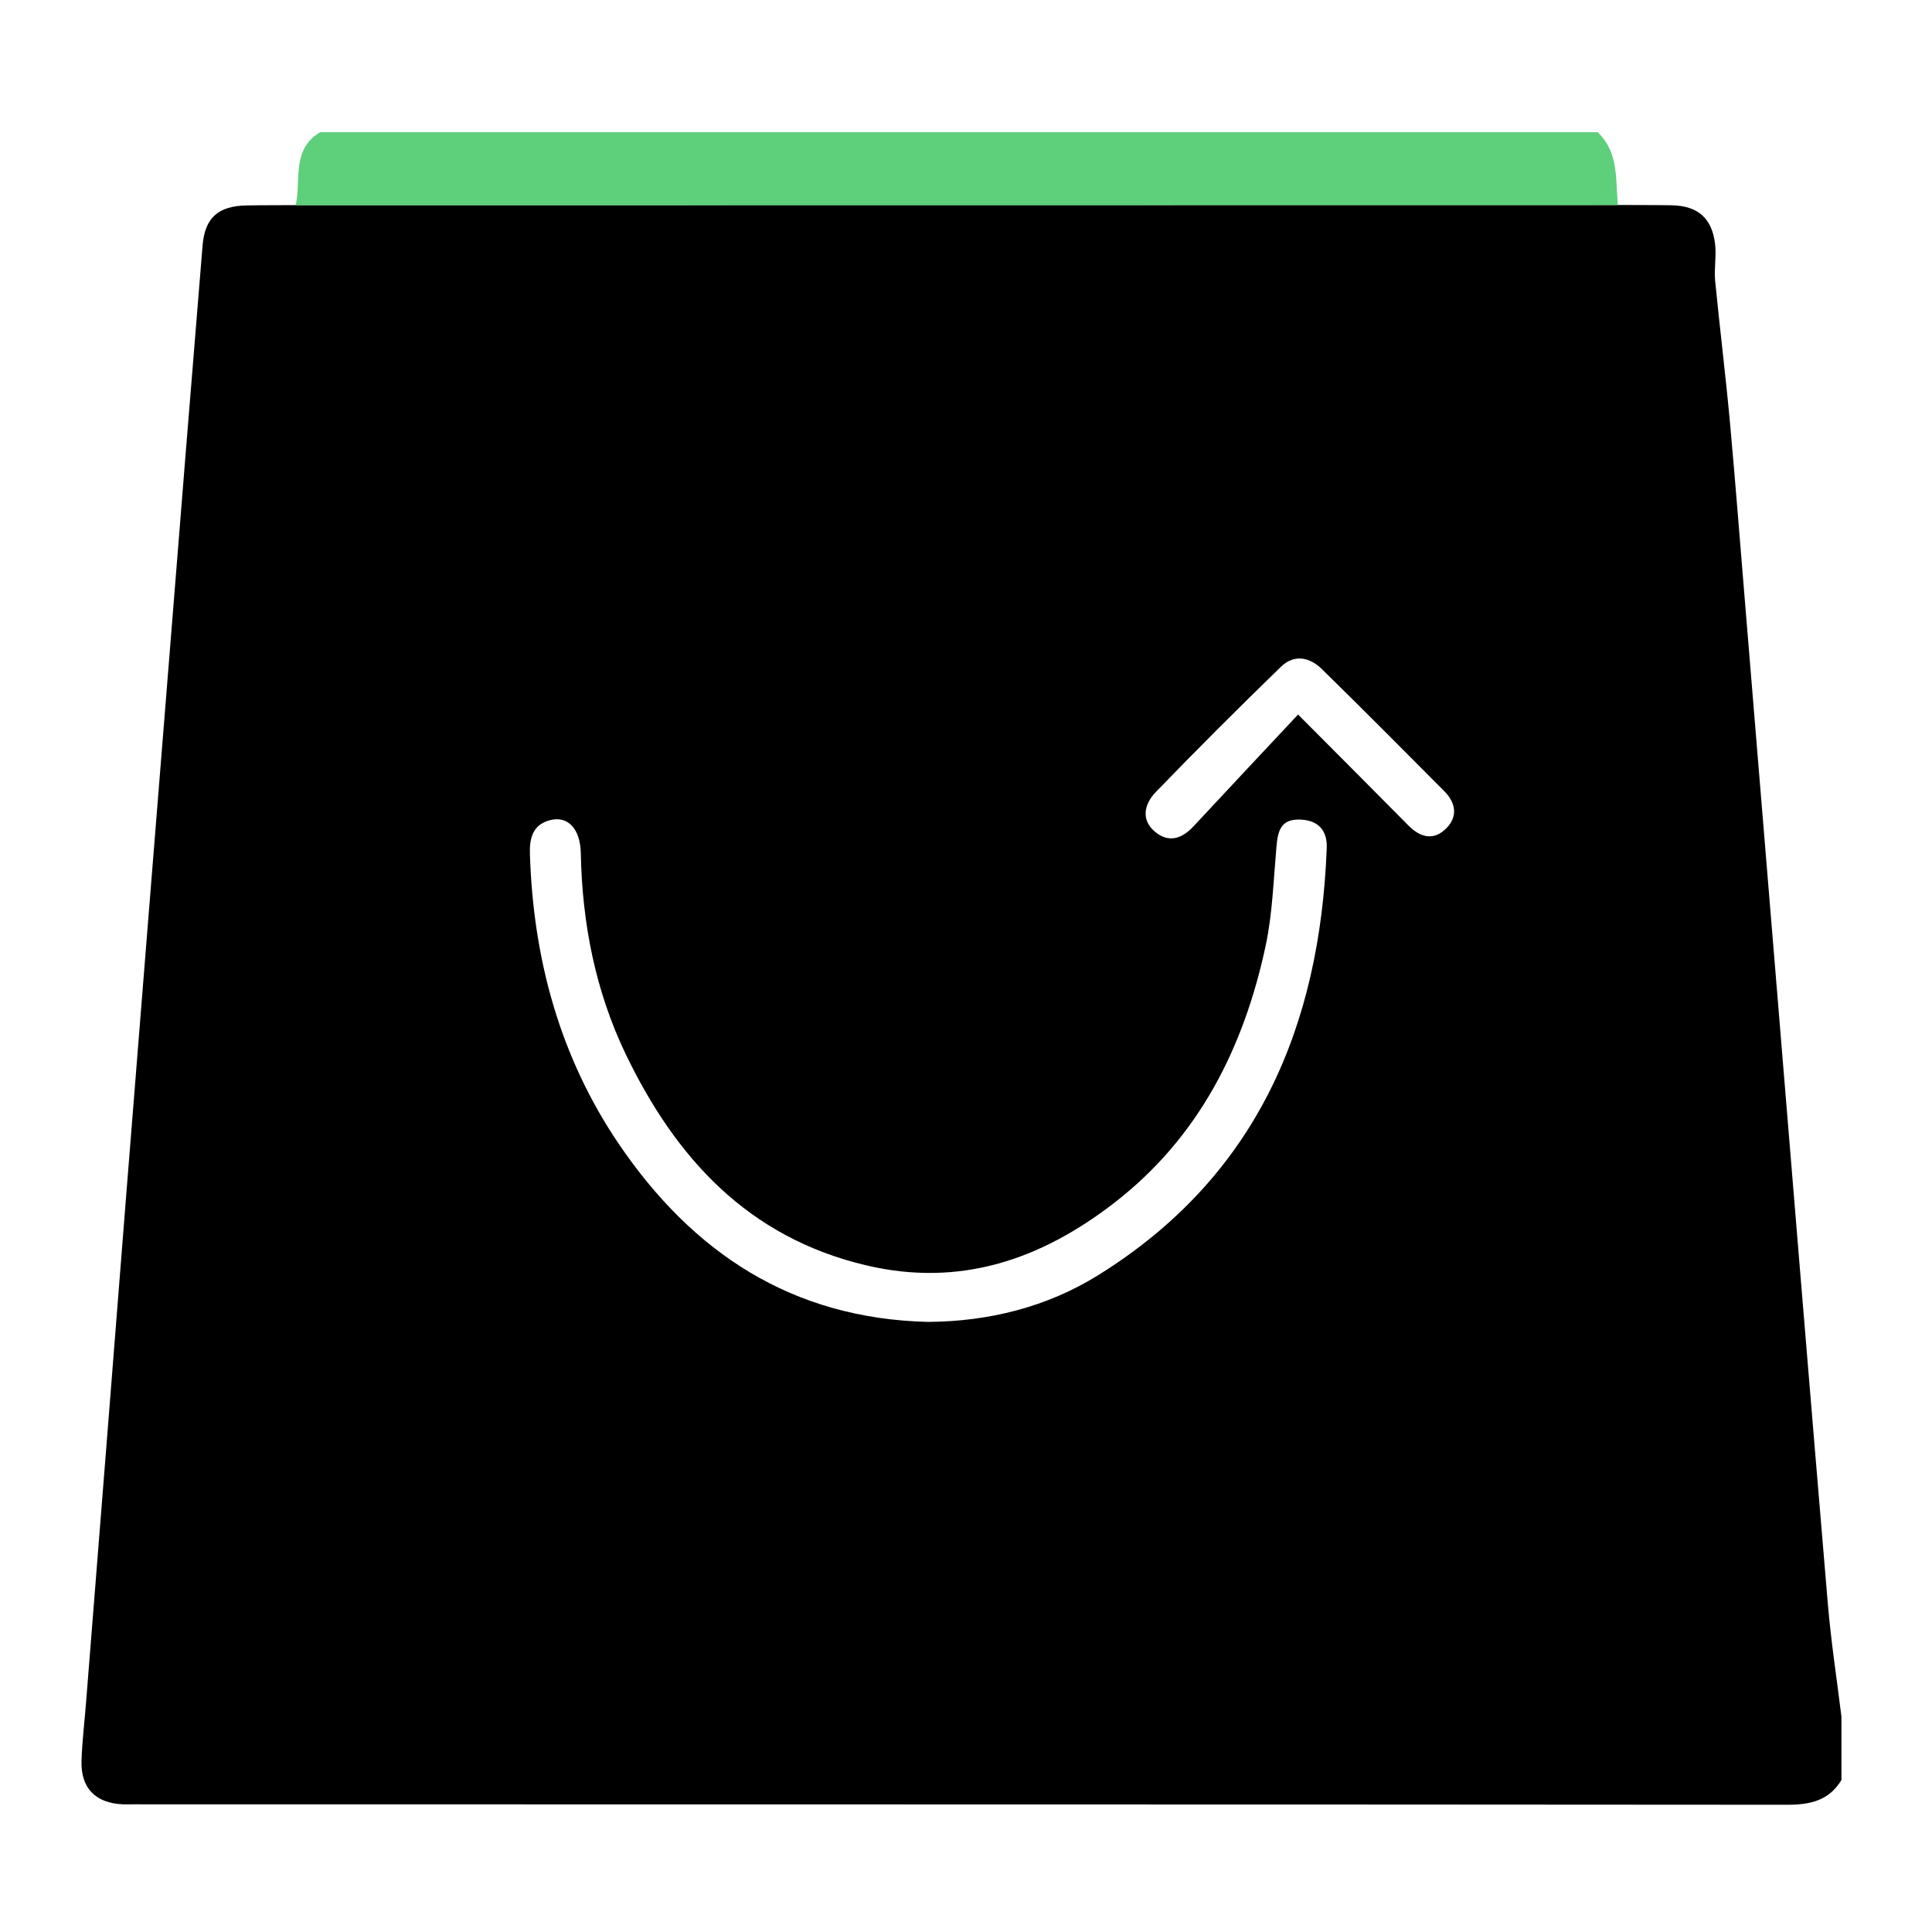
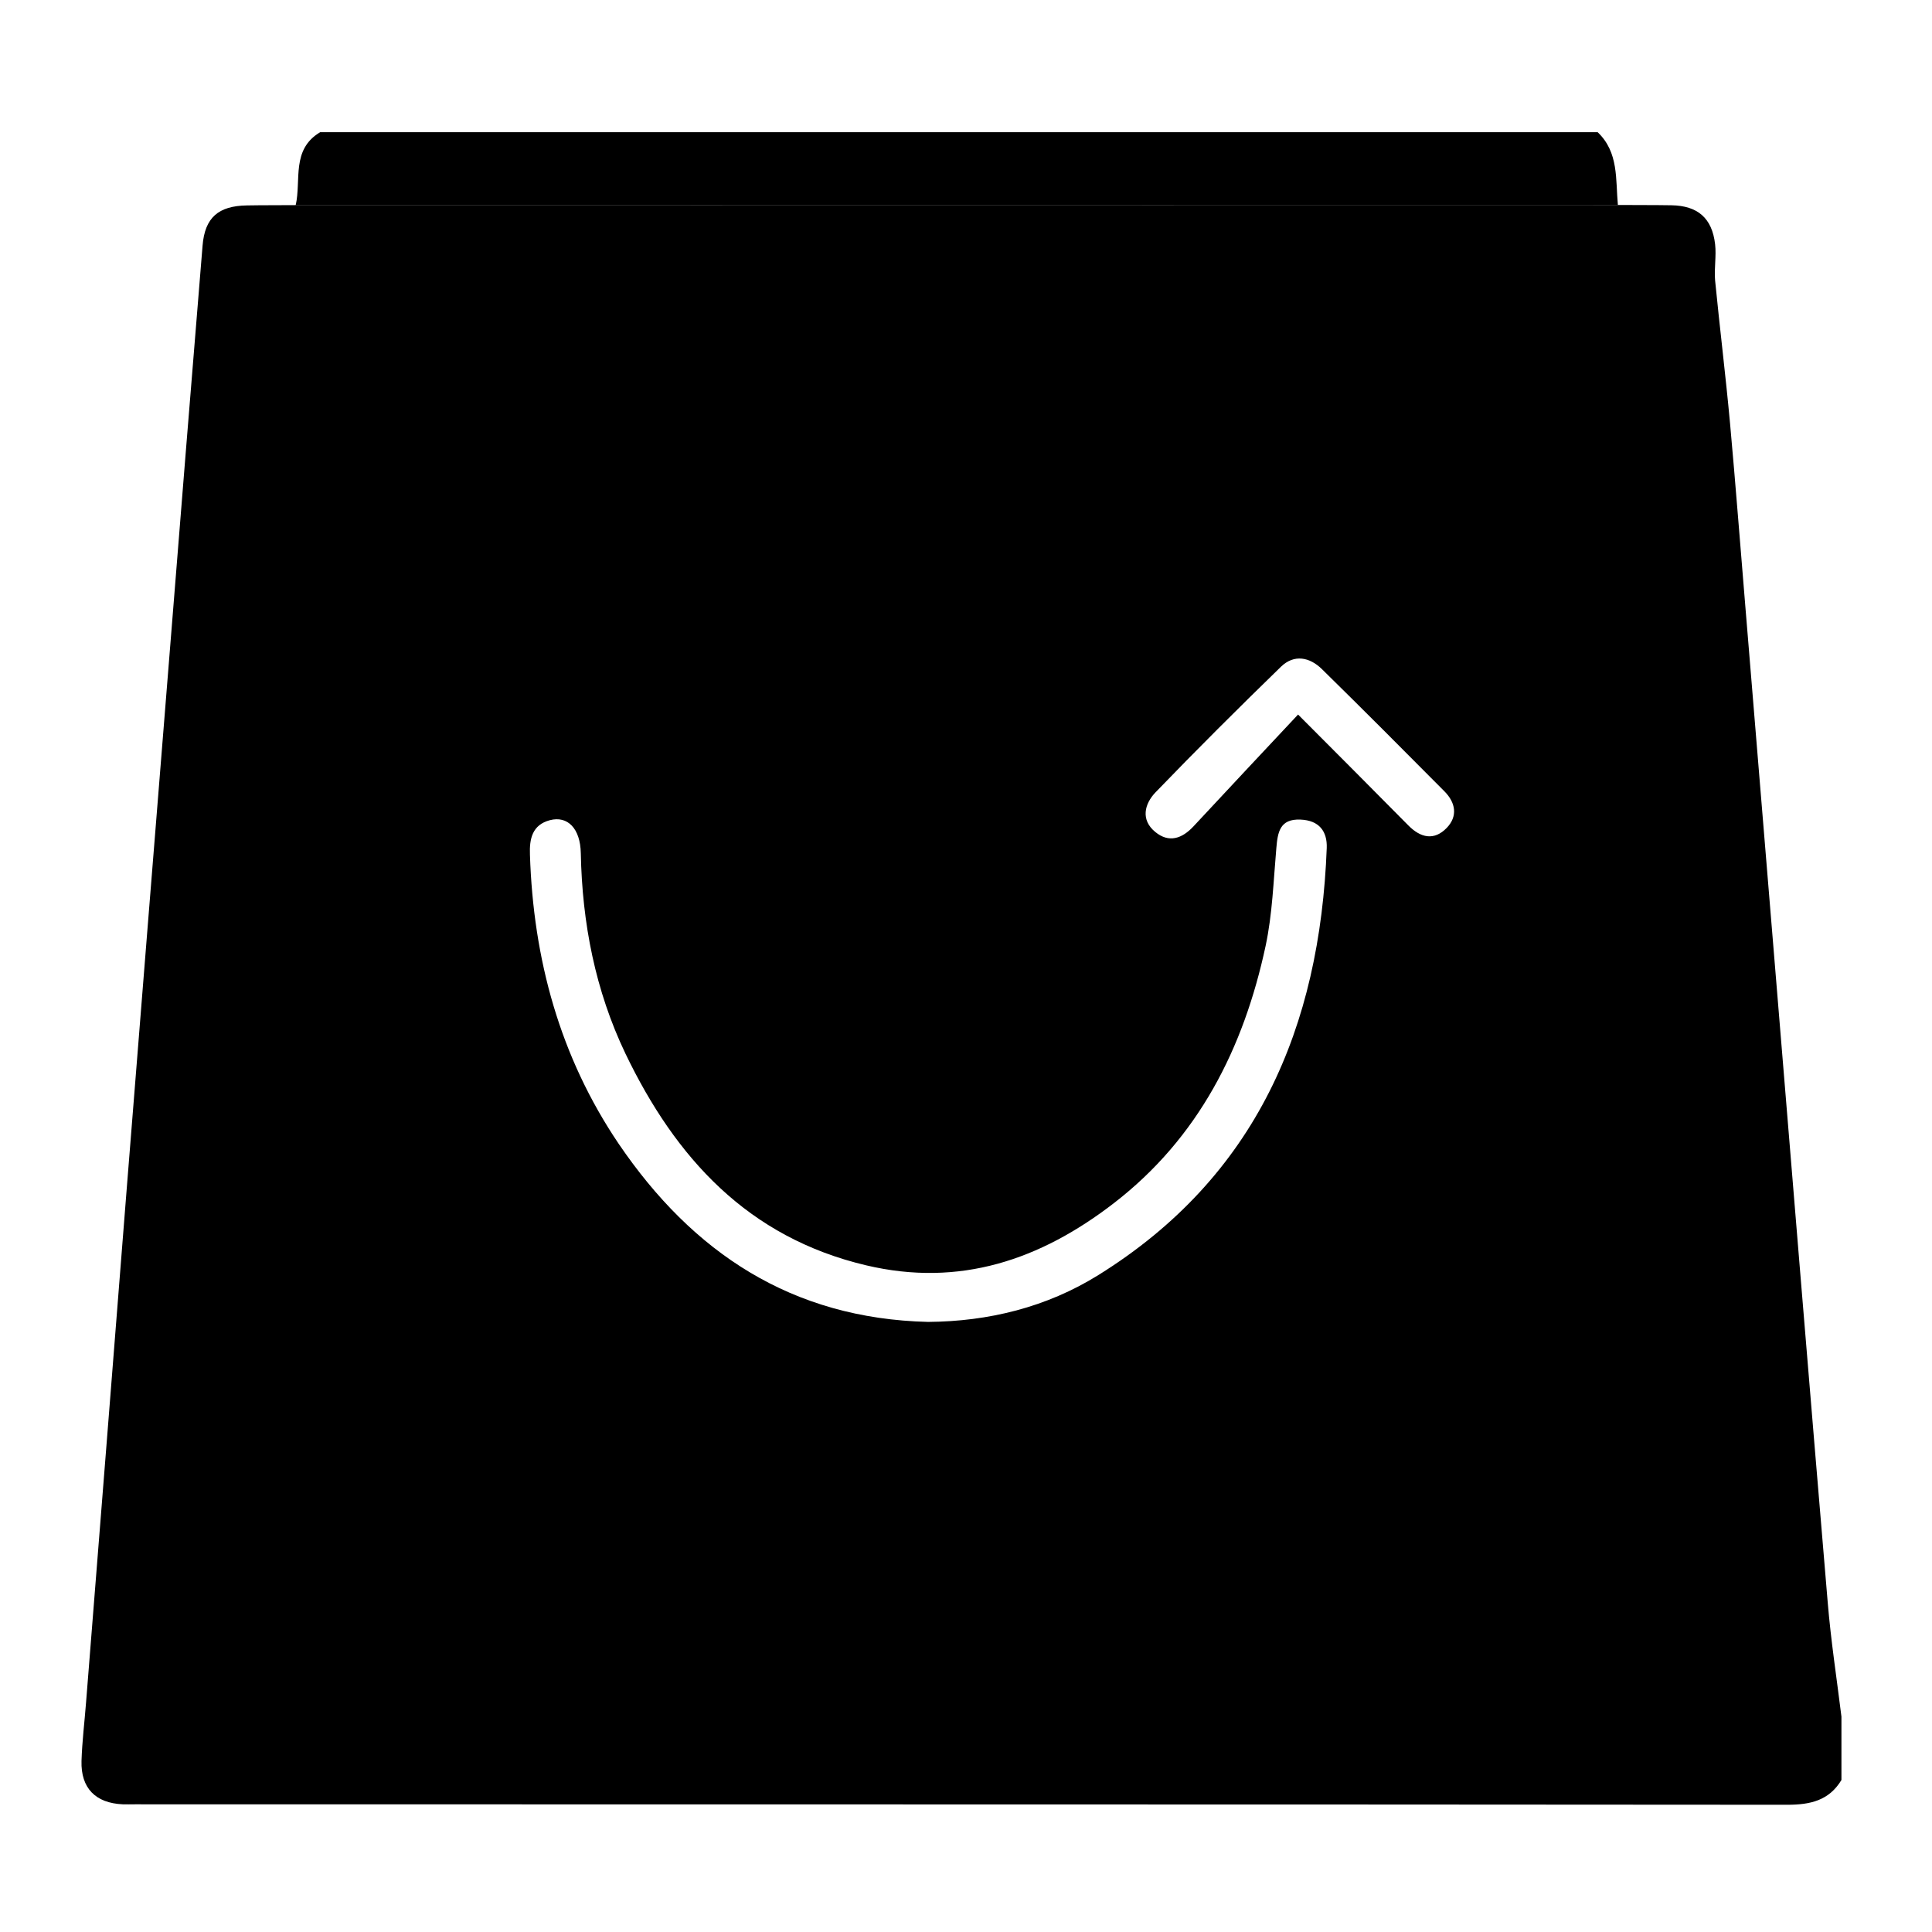
<svg xmlns="http://www.w3.org/2000/svg" viewBox="0 0 128 128" fill="currentColor">
  <path fill="currentColor" d="M122 113.73v4.2c-.82 1.36-2.06 1.64-3.58 1.64-36.49-.03-72.99-.02-109.48-.03-.27 0-.54.01-.81 0-1.8-.08-2.78-1.07-2.73-2.87.04-1.29.2-2.57.3-3.86.91-11.38 1.8-22.74 2.7-34.11.93-11.69 1.87-23.38 2.81-35.07.73-9.12 1.46-18.23 2.21-27.35.15-1.87 1.05-2.64 2.94-2.67 1.08-.02 2.15-.01 3.23-.02 29.2 0 58.4-.01 87.6-.01 1.18.01 2.37 0 3.55.02 1.74.03 2.69.85 2.89 2.58.09.79-.07 1.61 0 2.4.31 3.16.7 6.31.99 9.47.37 4.07.68 8.14 1.02 12.21l1.92 23.3c1.17 14.2 2.33 28.39 3.53 42.59.21 2.54.6 5.06.91 7.58zM61.49 87.58c3.98-.03 7.84-.96 11.29-3.11 10.46-6.51 14.67-16.42 15.12-28.29.04-1.1-.5-1.83-1.74-1.88-1.38-.06-1.51.85-1.6 1.9-.19 2.16-.26 4.36-.71 6.47-1.45 6.77-4.44 12.71-10.05 17.04-4.86 3.75-10.21 5.59-16.42 4.12-7.83-1.85-12.62-7.11-15.94-14.02-2-4.18-2.87-8.65-2.96-13.28-.03-1.64-.87-2.5-2.05-2.19-1.17.31-1.36 1.24-1.32 2.28.22 6.92 1.98 13.39 5.88 19.16 4.9 7.21 11.46 11.58 20.5 11.8zM86 47.34c2.71 2.72 5.02 5.03 7.31 7.35.81.82 1.7 1.02 2.53.17.76-.78.6-1.69-.15-2.44-2.69-2.71-5.38-5.41-8.1-8.08-.82-.81-1.85-1.01-2.72-.17-2.81 2.73-5.59 5.5-8.31 8.32-.74.77-1 1.83-.02 2.63.9.74 1.77.45 2.54-.38 2.26-2.43 4.53-4.85 6.92-7.4z" />
-   <path fill="#5ecf7b" d="M105.85 8.76c1.41 1.34 1.18 3.14 1.34 4.83-29.2 0-58.4.01-87.6.01.38-1.67-.31-3.69 1.62-4.84h84.64z" />
+   <path fill="currentColor" d="M105.85 8.76c1.41 1.34 1.18 3.14 1.34 4.83-29.2 0-58.4.01-87.6.01.38-1.67-.31-3.69 1.62-4.84h84.64z" />
</svg>
